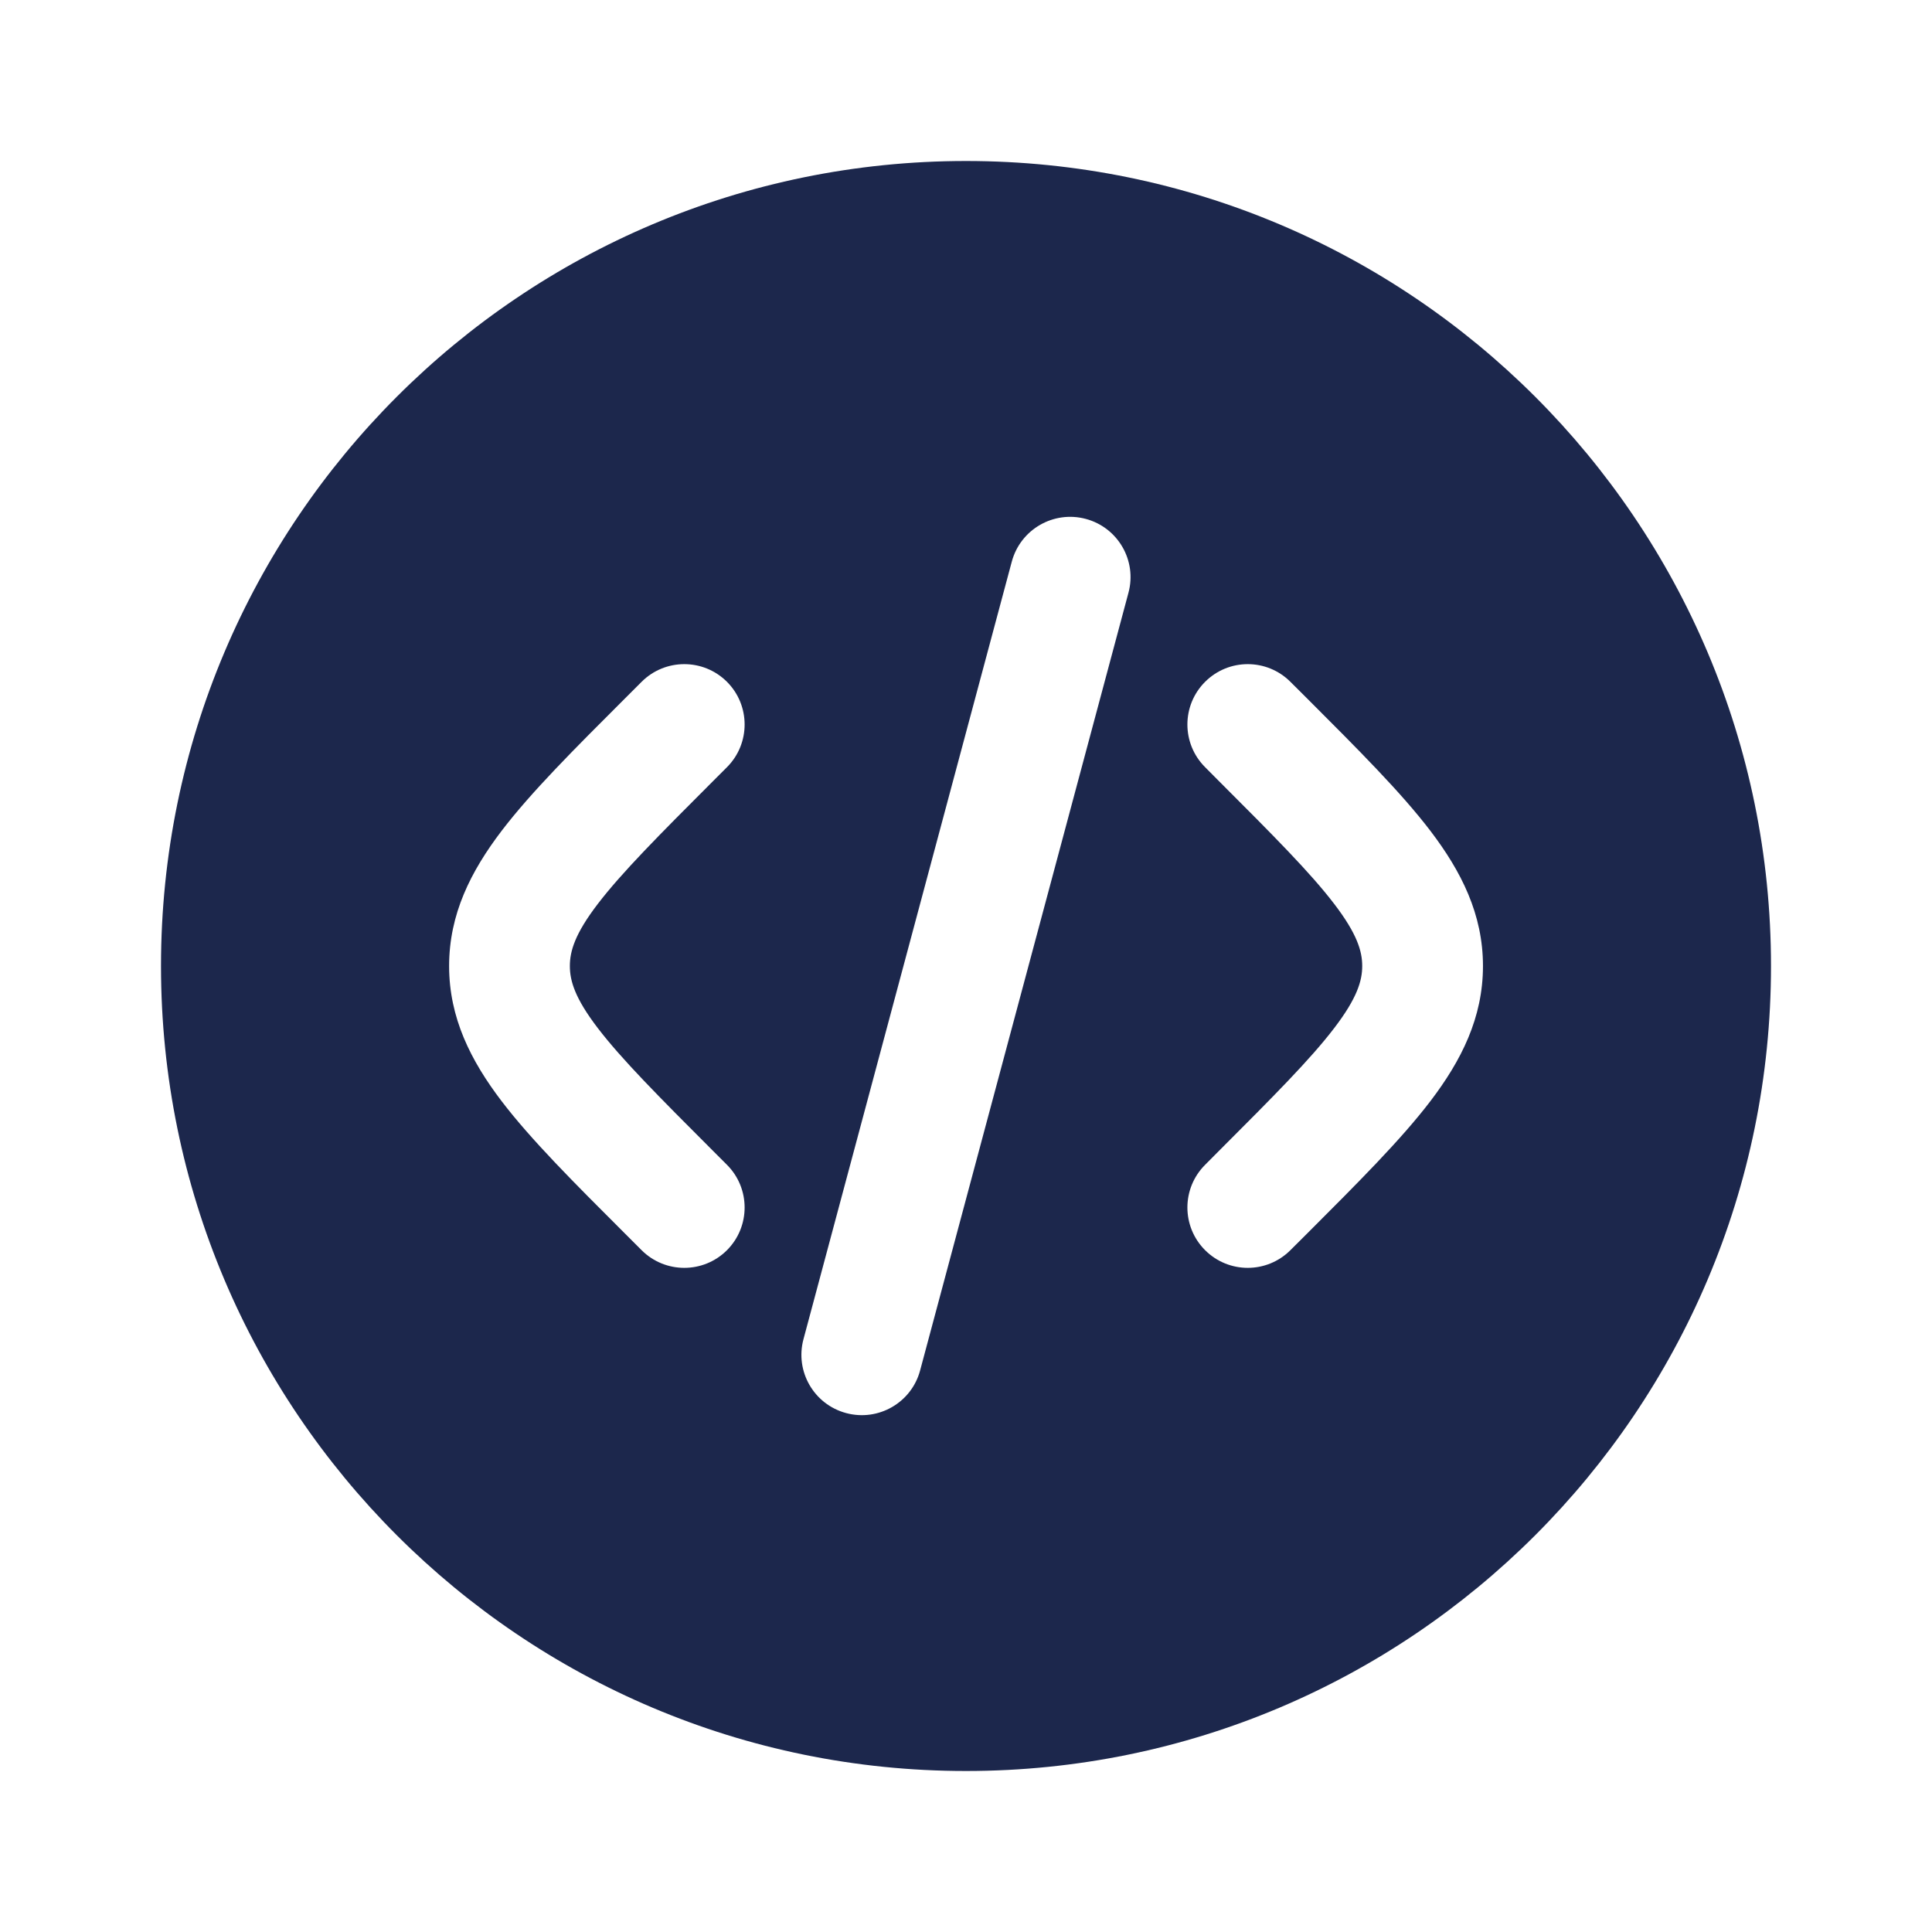
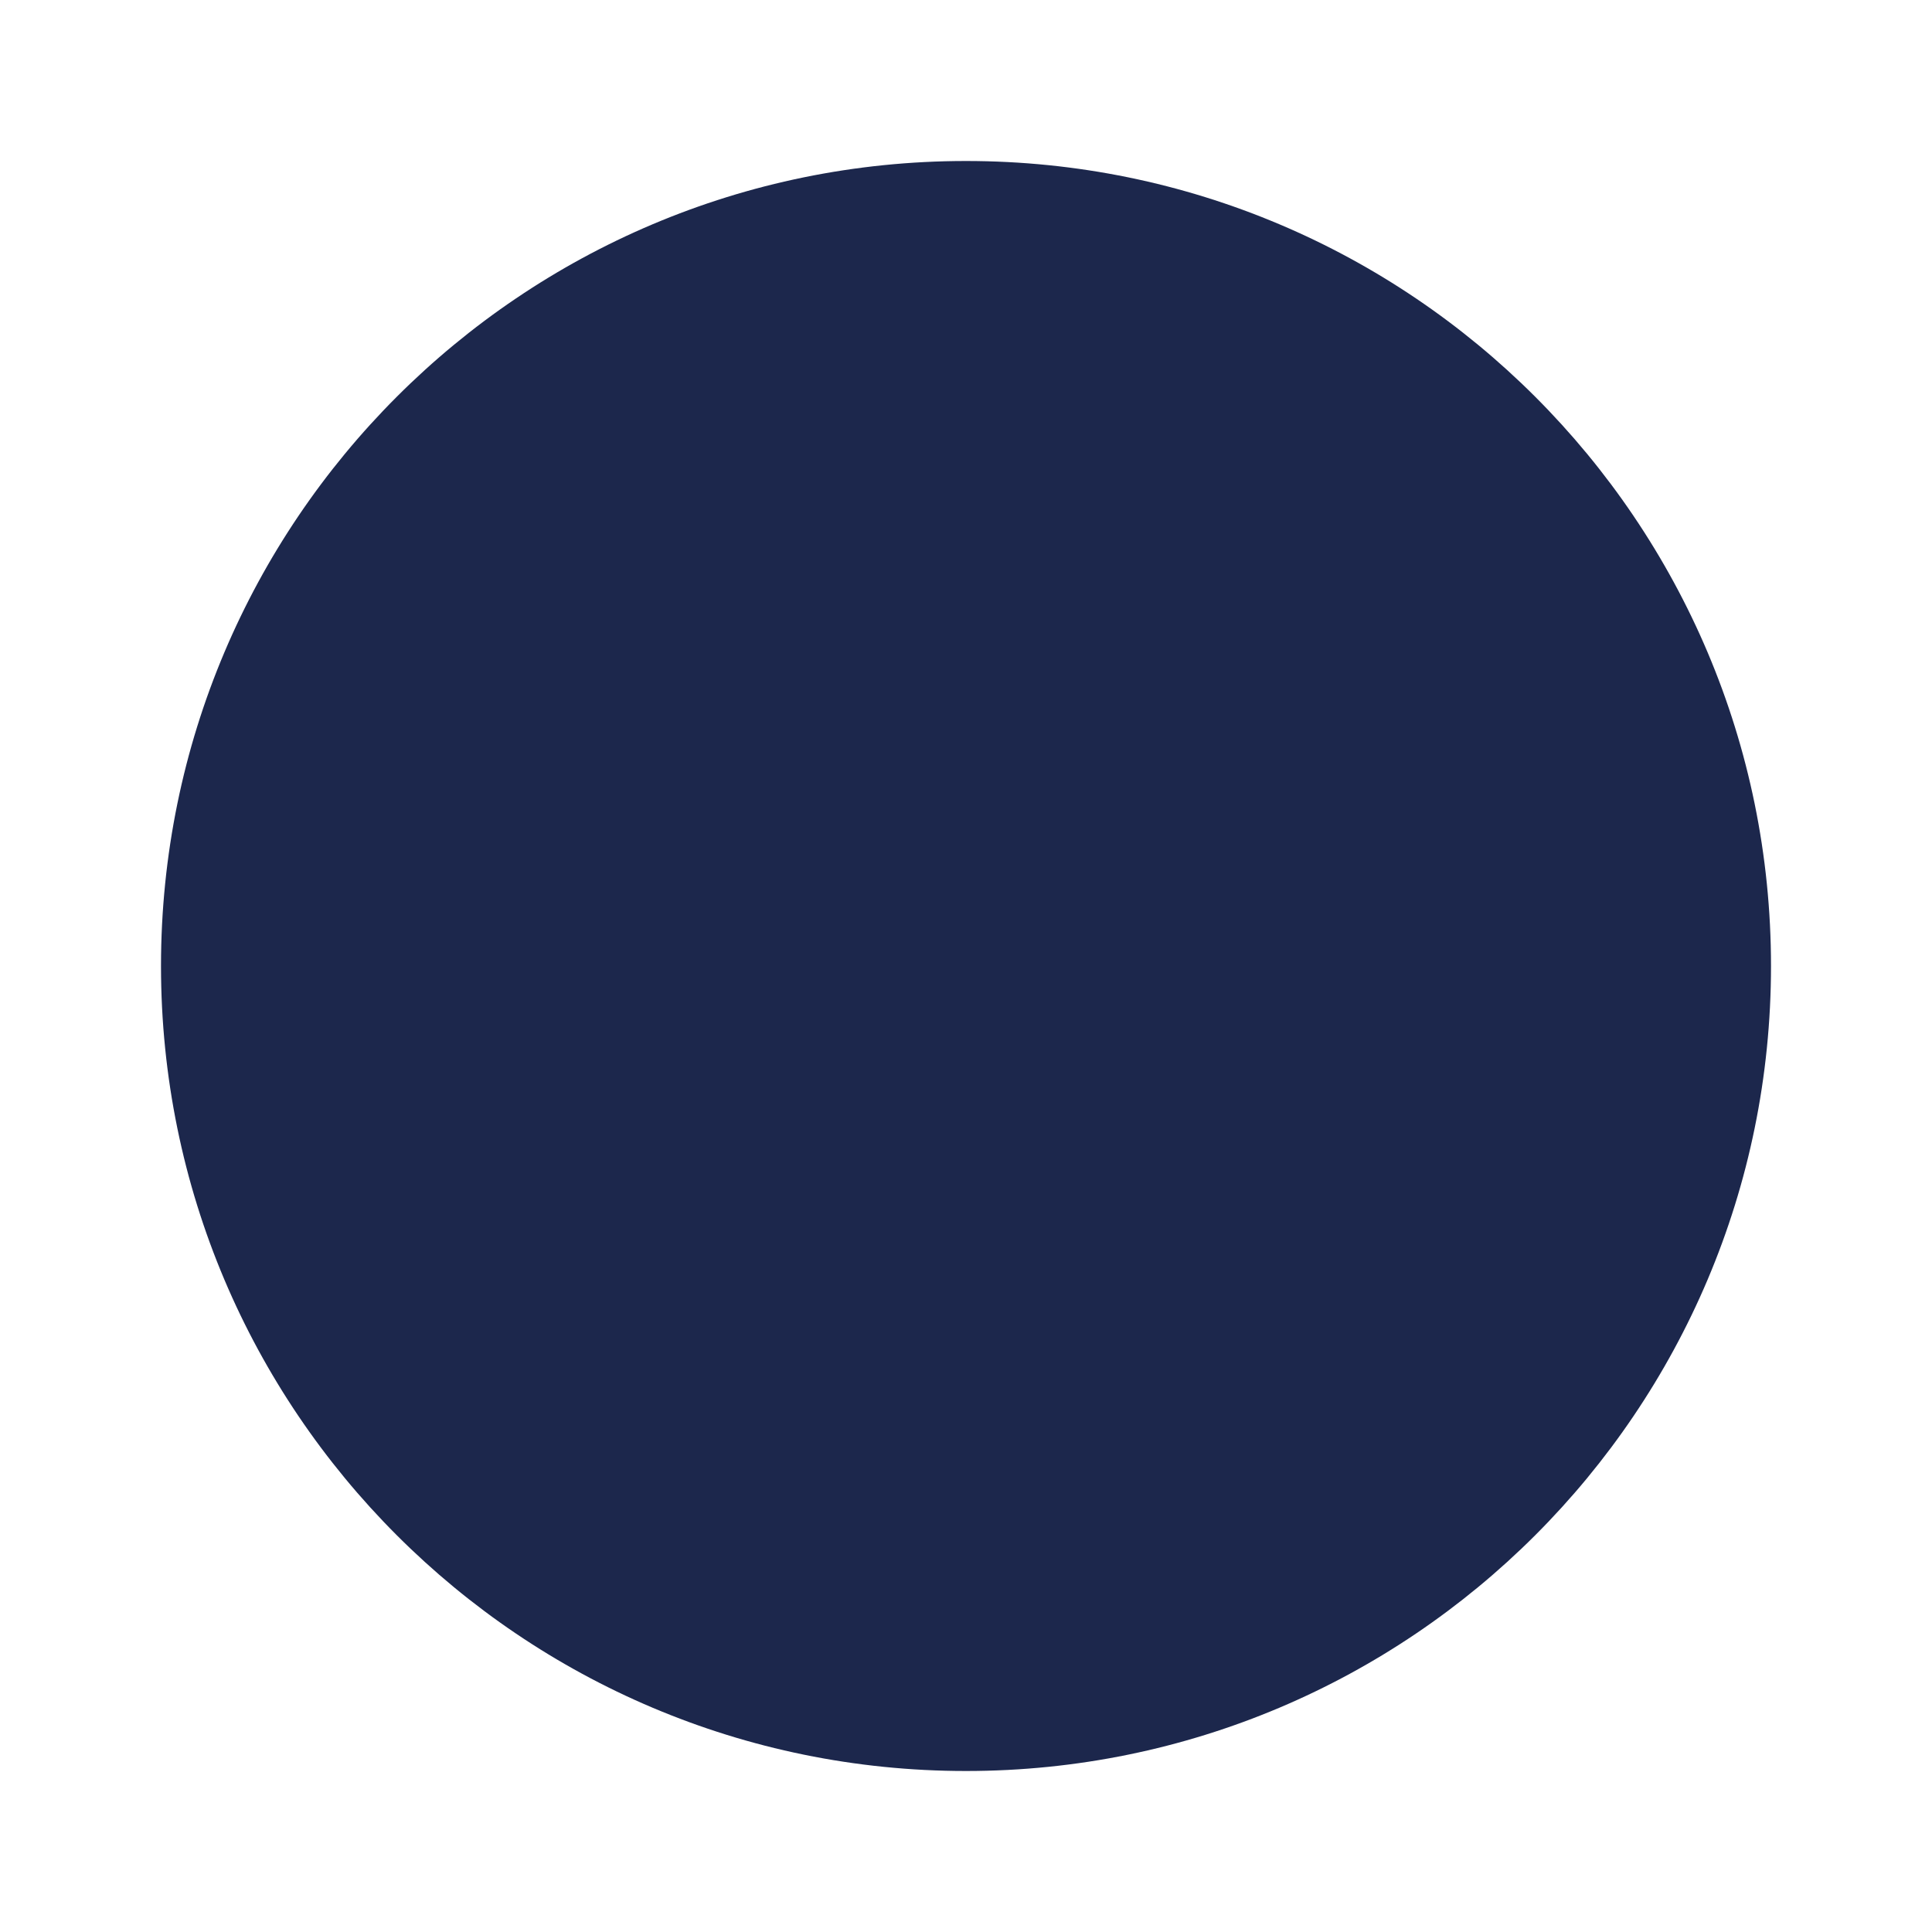
- <svg xmlns="http://www.w3.org/2000/svg" width="800px" height="800px" viewBox="0 0 24 24" fill="none">
-   <path fill-rule="evenodd" clip-rule="evenodd" d="M22 12C22 17.523 17.523 22 12 22C6.477 22 2 17.523 2 12C2 6.477 6.477 2 12 2C17.523 2 22 6.477 22 12ZM13.488 6.446C13.888 6.553 14.126 6.964 14.018 7.364L11.43 17.024C11.323 17.424 10.912 17.661 10.512 17.554C10.111 17.447 9.874 17.036 9.981 16.636L12.569 6.976C12.677 6.576 13.088 6.339 13.488 6.446ZM14.97 8.47C15.263 8.177 15.737 8.177 16.03 8.47L16.239 8.678C16.874 9.313 17.404 9.843 17.768 10.32C18.152 10.824 18.422 11.356 18.422 12C18.422 12.644 18.152 13.176 17.768 13.68C17.404 14.157 16.874 14.687 16.239 15.322L16.03 15.53C15.737 15.823 15.263 15.823 14.97 15.53C14.677 15.237 14.677 14.763 14.97 14.47L15.141 14.298C15.823 13.616 16.28 13.157 16.575 12.77C16.858 12.4 16.922 12.184 16.922 12C16.922 11.816 16.858 11.6 16.575 11.23C16.28 10.843 15.823 10.384 15.141 9.702L14.97 9.53C14.677 9.237 14.677 8.763 14.97 8.47ZM7.97 8.47C8.263 8.177 8.738 8.177 9.031 8.47C9.323 8.763 9.323 9.237 9.031 9.53L8.859 9.702C8.177 10.384 7.721 10.843 7.425 11.23C7.142 11.6 7.079 11.816 7.079 12C7.079 12.184 7.142 12.4 7.425 12.77C7.721 13.157 8.177 13.616 8.859 14.298L9.031 14.47C9.323 14.763 9.323 15.237 9.031 15.53C8.738 15.823 8.263 15.823 7.97 15.53L7.762 15.322C7.126 14.687 6.596 14.157 6.232 13.68C5.848 13.176 5.579 12.644 5.579 12C5.579 11.356 5.848 10.824 6.232 10.32C6.596 9.843 7.126 9.313 7.762 8.678L7.97 8.47Z" fill="#1C274C" />
+ <svg xmlns="http://www.w3.org/2000/svg" viewBox="0 0 24 24" width="24" height="24">
+   <path fill="#1C274C" d="M22 12C22 17.523 17.523 22 12 22C6.477 22 2 17.523 2 12C2 6.477 6.477 2 12 2C17.523 2 22 6.477 22 12ZM13.488 6.446C13.888 6.553 14.126 6.964 14.018 7.364L11.43 17.024C11.323 17.424 10.912 17.661 10.512 17.554C10.111 17.447 9.874 17.036 9.981 16.636L12.569 6.976C12.677 6.576 13.088 6.339 13.488 6.446ZM14.97 8.47C15.263 8.177 15.737 8.177 16.03 8.47L16.239 8.678C17.5 9.939 18.422 10.824 18.422 12C18.422 13.176 17.5 14.061 16.239 15.322L16.03 15.53C15.737 15.823 15.263 15.823 14.97 15.53C14.677 15.237 14.677 14.763 14.97 14.47L15.141 14.298C16.3 13.139 16.922 12.644 16.922 12C16.922 11.356 16.3 10.861 15.141 9.702L14.97 9.53C14.677 9.237 14.677 8.763 14.97 8.47ZM7.97 8.47C8.263 8.177 8.738 8.177 9.031 8.47C9.323 8.763 9.323 9.237 9.031 9.53L8.859 9.702C7.7 10.861 7.079 11.356 7.079 12C7.079 12.644 7.7 13.139 8.859 14.298L9.031 14.47C9.323 14.763 9.323 15.237 9.031 15.53C8.738 15.823 8.263 15.823 7.97 15.53L7.762 15.322C6.5 14.061 5.579 13.176 5.579 12C5.579 10.824 6.5 9.939 7.762 8.678L7.97 8.47Z" />
</svg>
